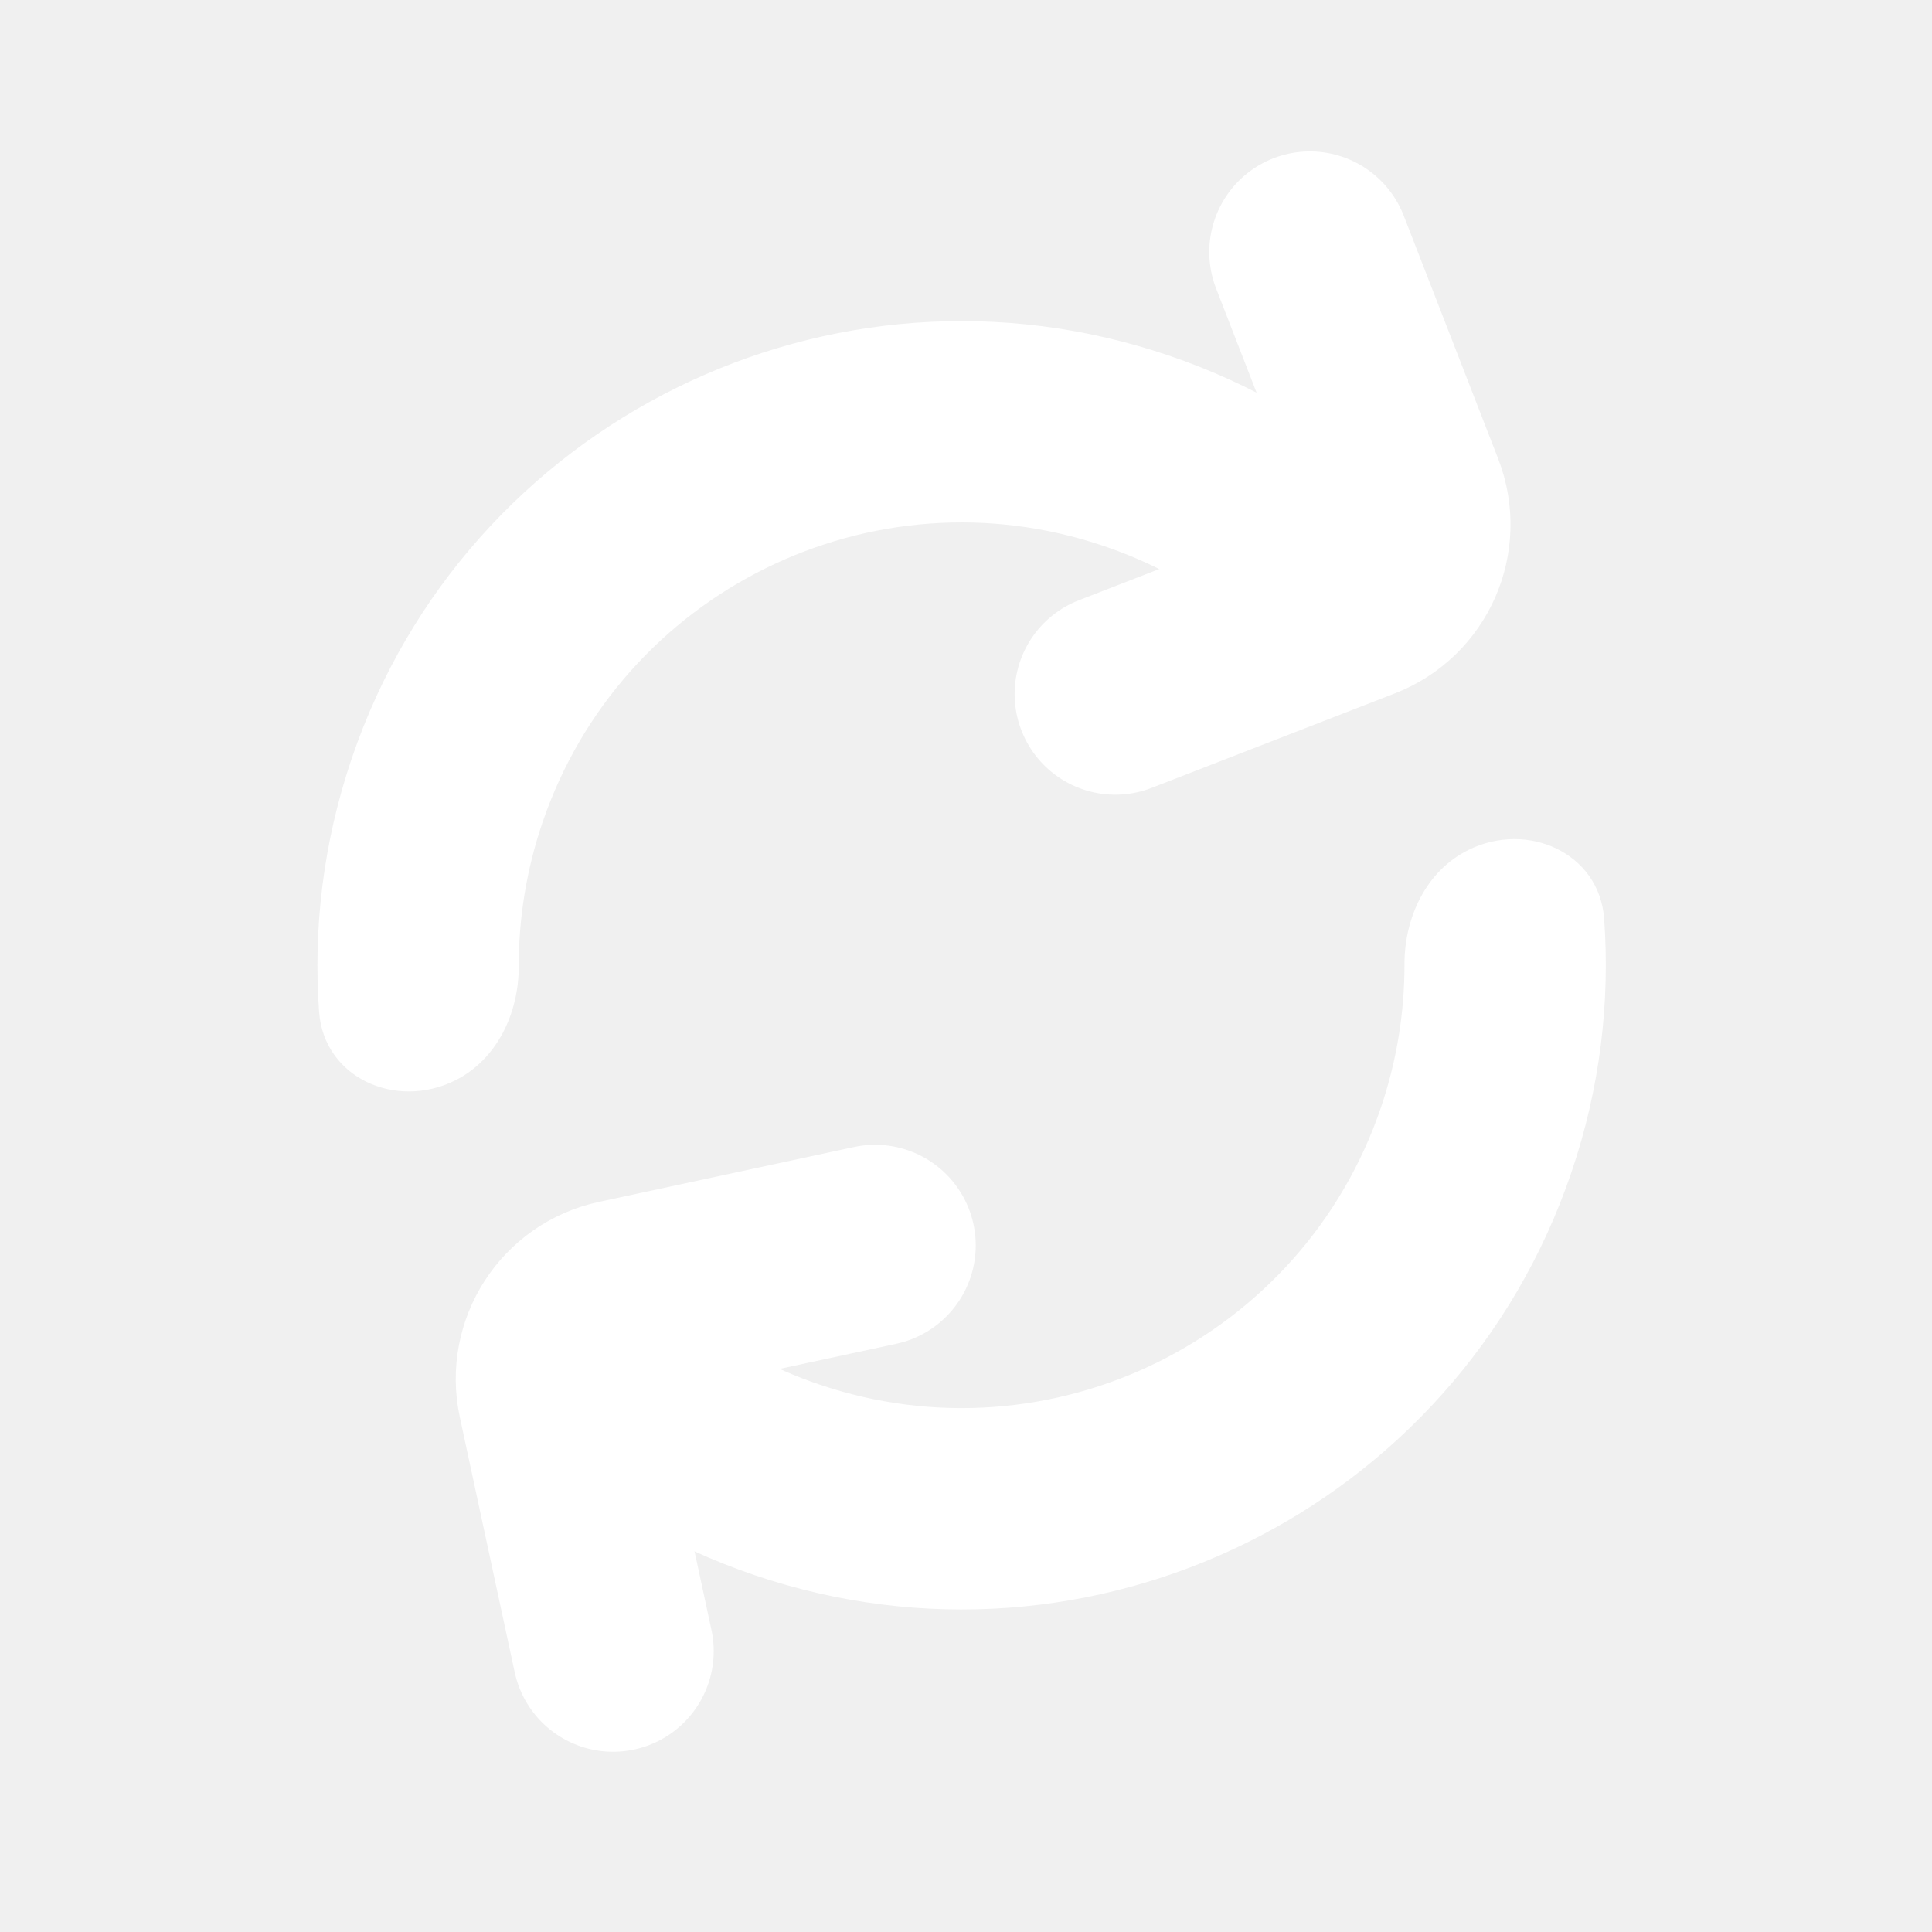
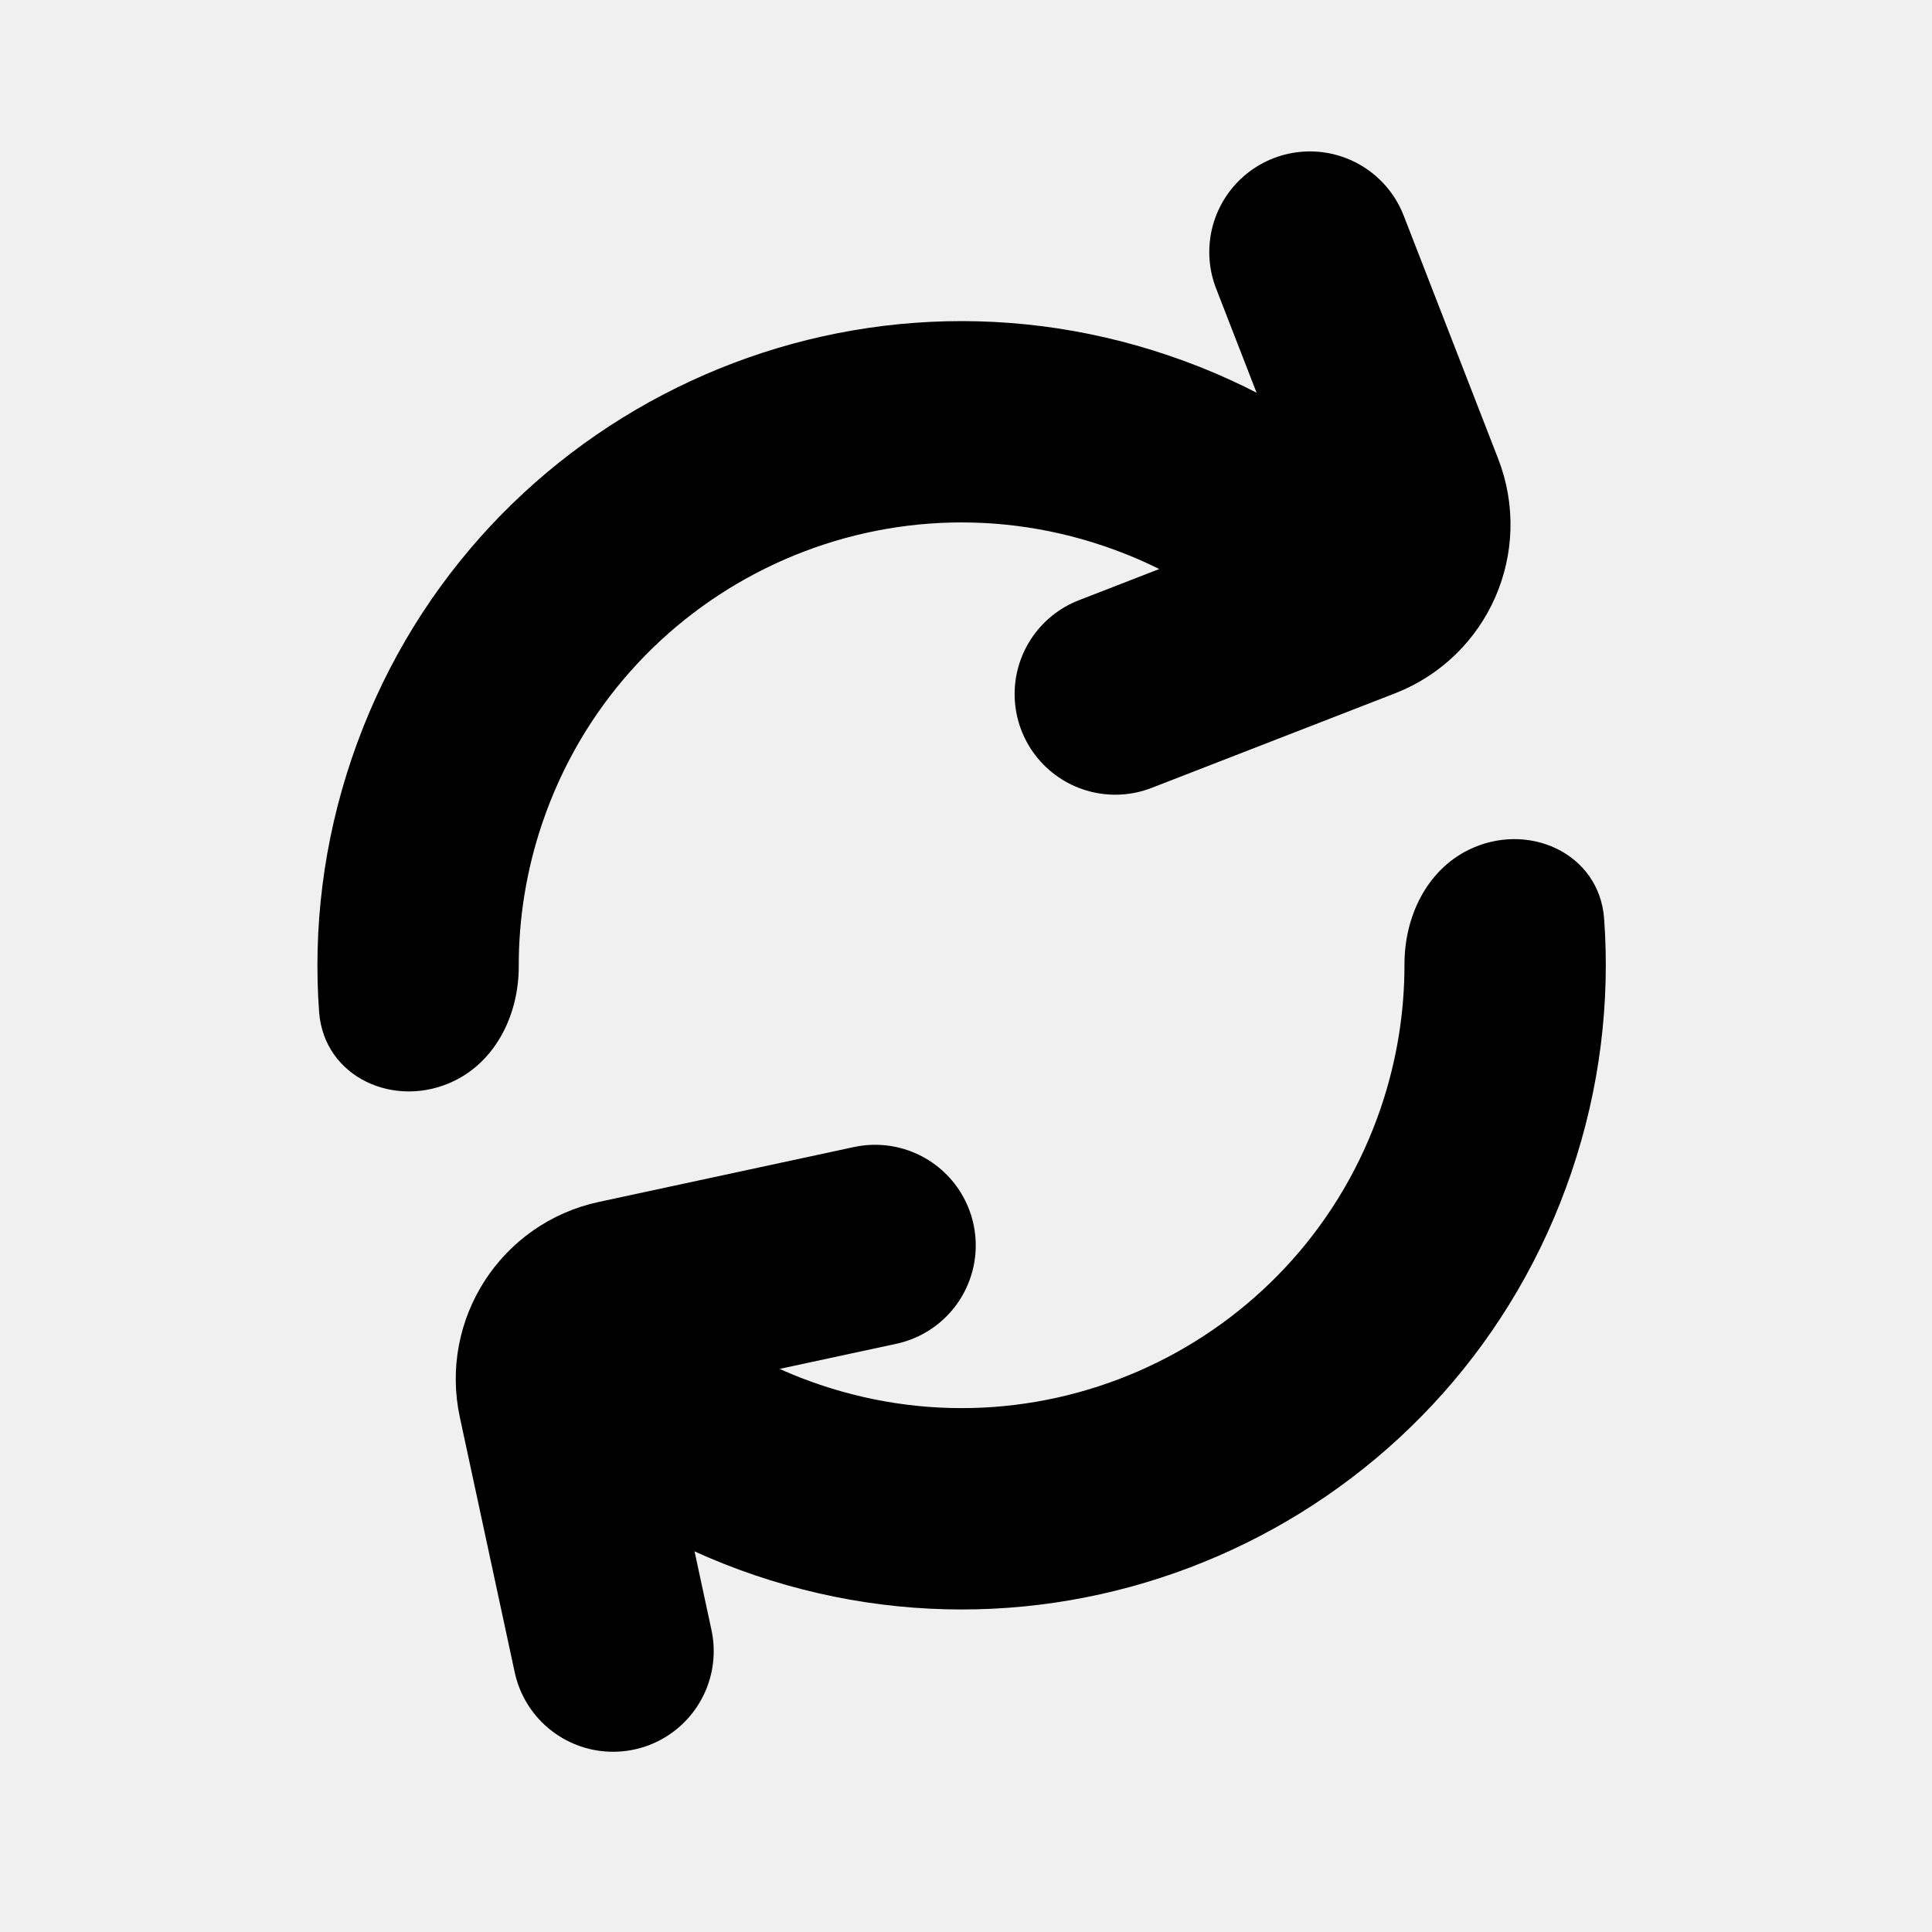
<svg xmlns="http://www.w3.org/2000/svg" width="800px" height="800px" viewBox="0 0 24 24" fill="none" version="1.1" id="svg3">
  <defs id="defs3" />
-   <path d="M16.272 3.131L17.446 6.153C17.646 6.668 17.391 7.248 16.876 7.448L13.854 8.622" stroke="#000000" stroke-width="2.5" stroke-linecap="round" id="path1" style="stroke:#ffffff;stroke-opacity:1" />
-   <path d="M7.616 20.511L6.934 17.341C6.818 16.801 7.161 16.269 7.701 16.153L10.871 15.471" stroke="#000000" stroke-width="2.5" stroke-linecap="round" id="path2" style="stroke:#ffffff;stroke-opacity:1" />
-   <path fill-rule="evenodd" clip-rule="evenodd" d="M16.915 7.868C17.65 7.505 17.875 6.556 17.263 6.011C16.487 5.32 15.563 4.77 14.517 4.416C10.333 2.995 5.79 5.236 4.37 9.42C4.015 10.465 3.889 11.534 3.964 12.57C4.024 13.387 4.914 13.786 5.649 13.424V13.424C6.173 13.165 6.445 12.588 6.444 12.004C6.443 11.414 6.537 10.813 6.737 10.223C7.714 7.347 10.837 5.807 13.713 6.783C14.303 6.983 14.837 7.274 15.305 7.634C15.768 7.991 16.391 8.126 16.915 7.868V7.868ZM6.976 16.114C7.5 15.856 8.123 15.991 8.587 16.348C9.054 16.708 9.588 16.999 10.178 17.199C13.054 18.175 16.177 16.635 17.154 13.759C17.354 13.169 17.448 12.568 17.447 11.978C17.446 11.394 17.718 10.817 18.242 10.558V10.558C18.977 10.196 19.867 10.595 19.927 11.412C20.002 12.448 19.876 13.517 19.521 14.562C18.101 18.746 13.558 20.987 9.374 19.567C8.328 19.212 7.404 18.662 6.628 17.971C6.016 17.426 6.241 16.477 6.976 16.114V16.114Z" fill="#000000" id="path3" style="fill:#ffffff;fill-opacity:1" />
+   <path d="M16.272 3.131L17.446 6.153C17.646 6.668 17.391 7.248 16.876 7.448L13.854 8.622" stroke="#000000" stroke-width="2.5" stroke-linecap="round" id="path1" style="stroke:#000000;stroke-opacity:1;stroke-width:2.5;stroke-dasharray:none" />
+   <path d="M7.616 20.511L6.934 17.341C6.818 16.801 7.161 16.269 7.701 16.153L10.871 15.471" stroke="#000000" stroke-width="2.5" stroke-linecap="round" id="path2" style="stroke:#000000;stroke-opacity:1" />
+   <path fill-rule="evenodd" clip-rule="evenodd" d="M16.915 7.868C17.65 7.505 17.875 6.556 17.263 6.011C16.487 5.32 15.563 4.77 14.517 4.416C10.333 2.995 5.79 5.236 4.37 9.42C4.015 10.465 3.889 11.534 3.964 12.57C4.024 13.387 4.914 13.786 5.649 13.424V13.424C6.173 13.165 6.445 12.588 6.444 12.004C6.443 11.414 6.537 10.813 6.737 10.223C7.714 7.347 10.837 5.807 13.713 6.783C14.303 6.983 14.837 7.274 15.305 7.634C15.768 7.991 16.391 8.126 16.915 7.868V7.868ZM6.976 16.114C7.5 15.856 8.123 15.991 8.587 16.348C9.054 16.708 9.588 16.999 10.178 17.199C13.054 18.175 16.177 16.635 17.154 13.759C17.354 13.169 17.448 12.568 17.447 11.978C17.446 11.394 17.718 10.817 18.242 10.558V10.558C18.977 10.196 19.867 10.595 19.927 11.412C20.002 12.448 19.876 13.517 19.521 14.562C18.101 18.746 13.558 20.987 9.374 19.567C8.328 19.212 7.404 18.662 6.628 17.971C6.016 17.426 6.241 16.477 6.976 16.114V16.114Z" fill="#000000" id="path3" style="fill:#000000;fill-opacity:1" />
</svg>
